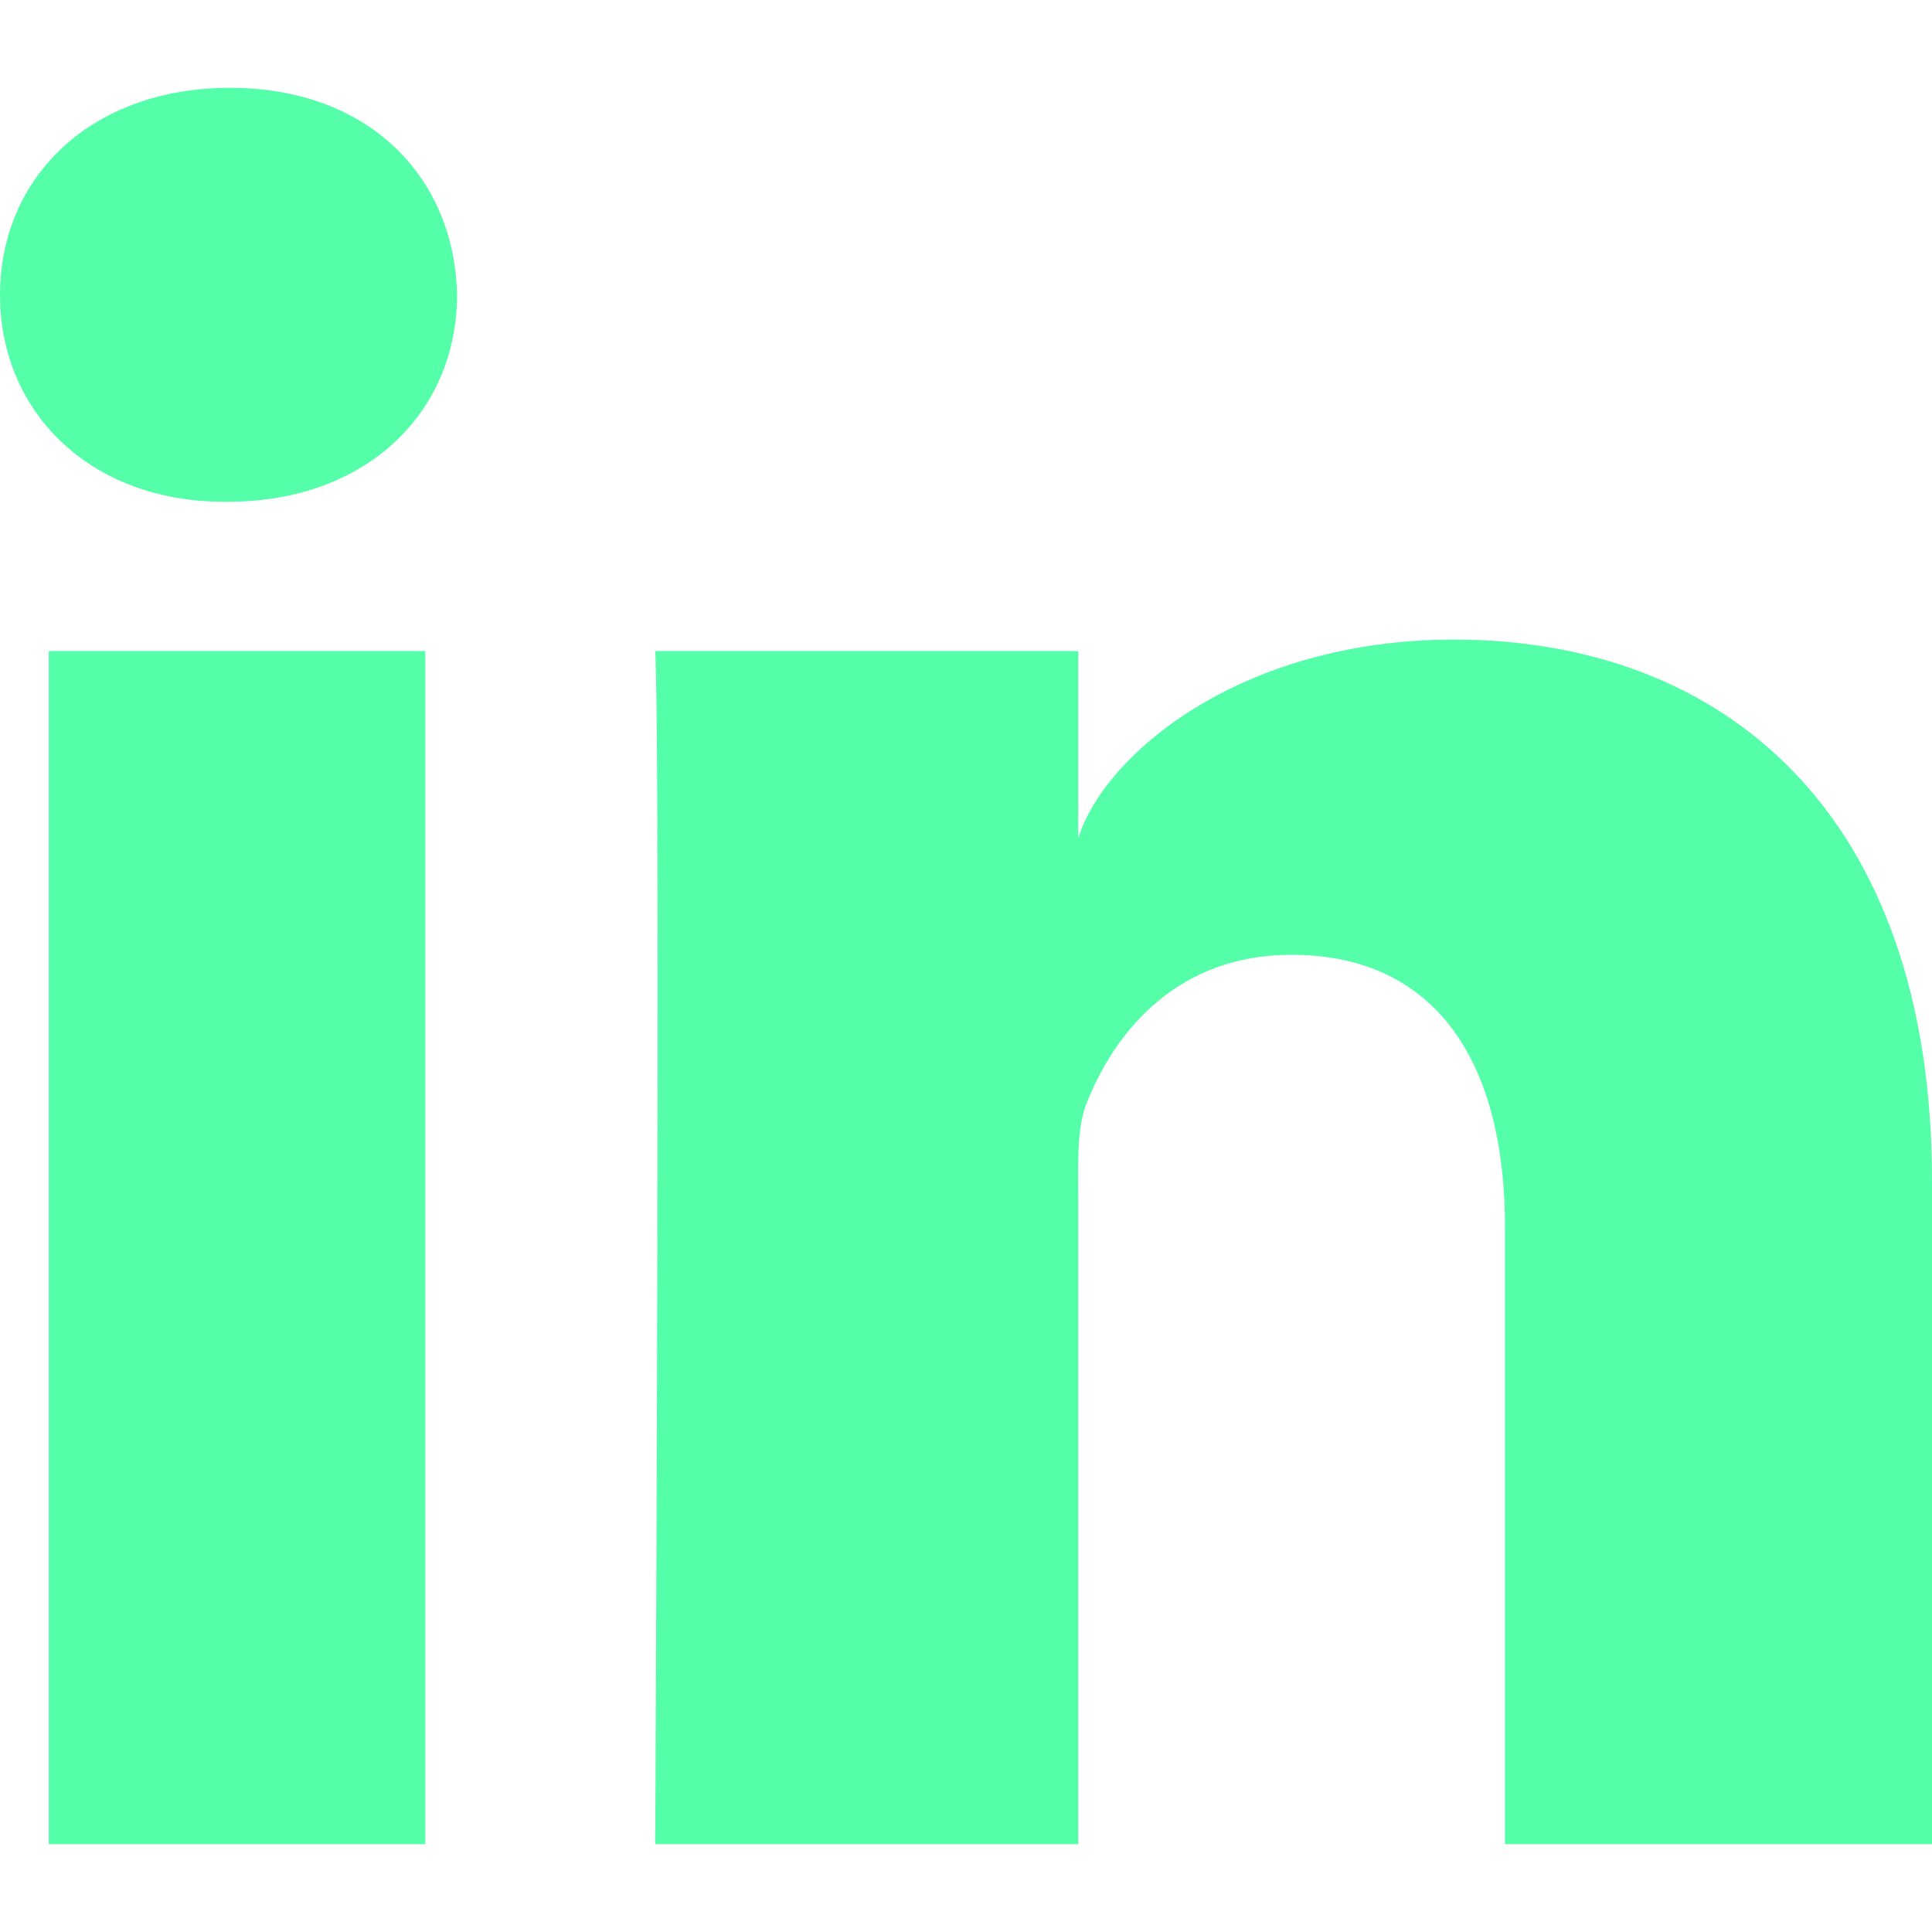
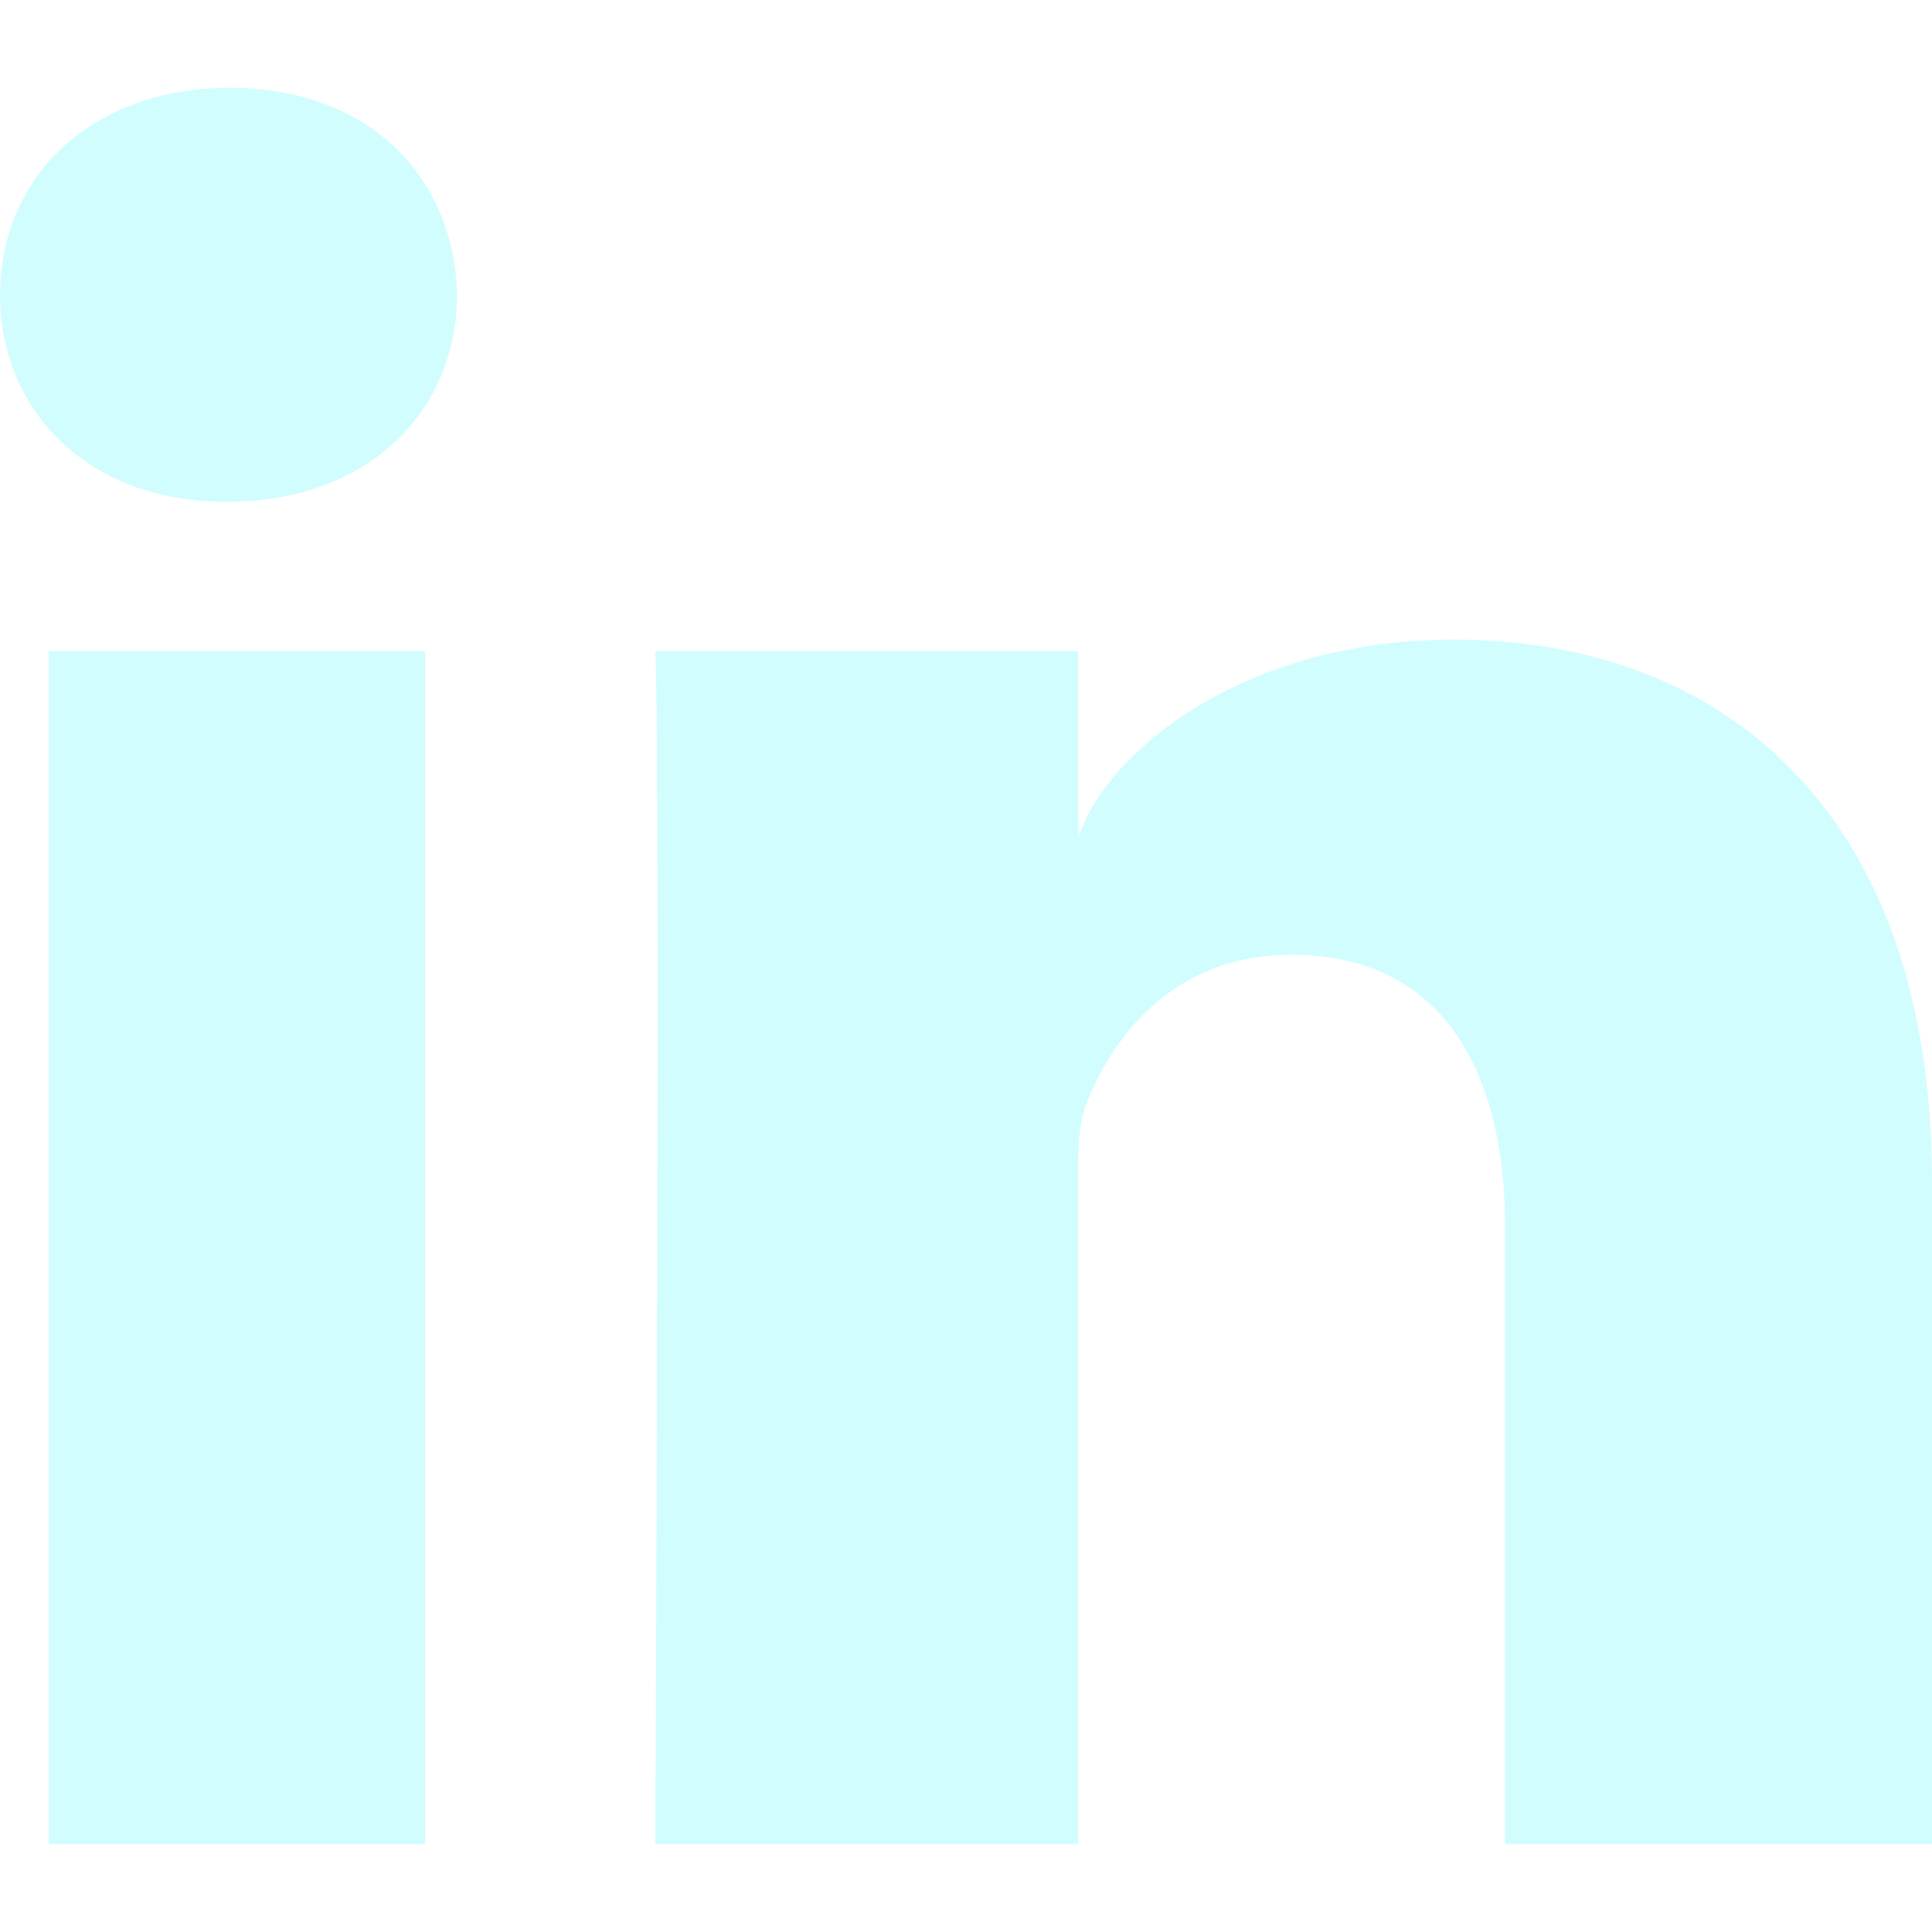
<svg xmlns="http://www.w3.org/2000/svg" width="800px" height="800px" viewBox="0 -2 44 44" version="1.1">
  <defs>

</defs>
  <g id="Icons" stroke="none" stroke-width="1" fill="none" fill-rule="evenodd">
-     <g id="Color-" transform="translate(-702, -265)" fill="#5fa">
+     <g id="Color-" transform="translate(-702, -265)" fill="#D2FDFF">
      <path d="M746,305 L736.275,305 L736.275,290.938 C736.275,287.258 734.754,284.745 731.409,284.745 C728.851,284.745 727.428,286.441 726.766,288.075 C726.517,288.661 726.556,289.478 726.556,290.296 L726.556,305 L716.922,305 C716.922,305 717.046,280.091 716.922,277.827 L726.556,277.827 L726.556,282.092 C727.125,280.227 730.204,277.566 735.116,277.566 C741.211,277.566 746,281.474 746,289.891 L746,305 L746,305 Z M707.179,274.428 L707.117,274.428 C704.013,274.428 702,272.351 702,269.718 C702,267.034 704.072,265 707.239,265 C710.403,265 712.348,267.029 712.41,269.71 C712.41,272.343 710.403,274.428 707.179,274.428 L707.179,274.428 L707.179,274.428 Z M703.11,277.827 L711.686,277.827 L711.686,305 L703.11,305 L703.11,277.827 L703.11,277.827 Z" id="LinkedIn">

</path>
    </g>
  </g>
</svg>
